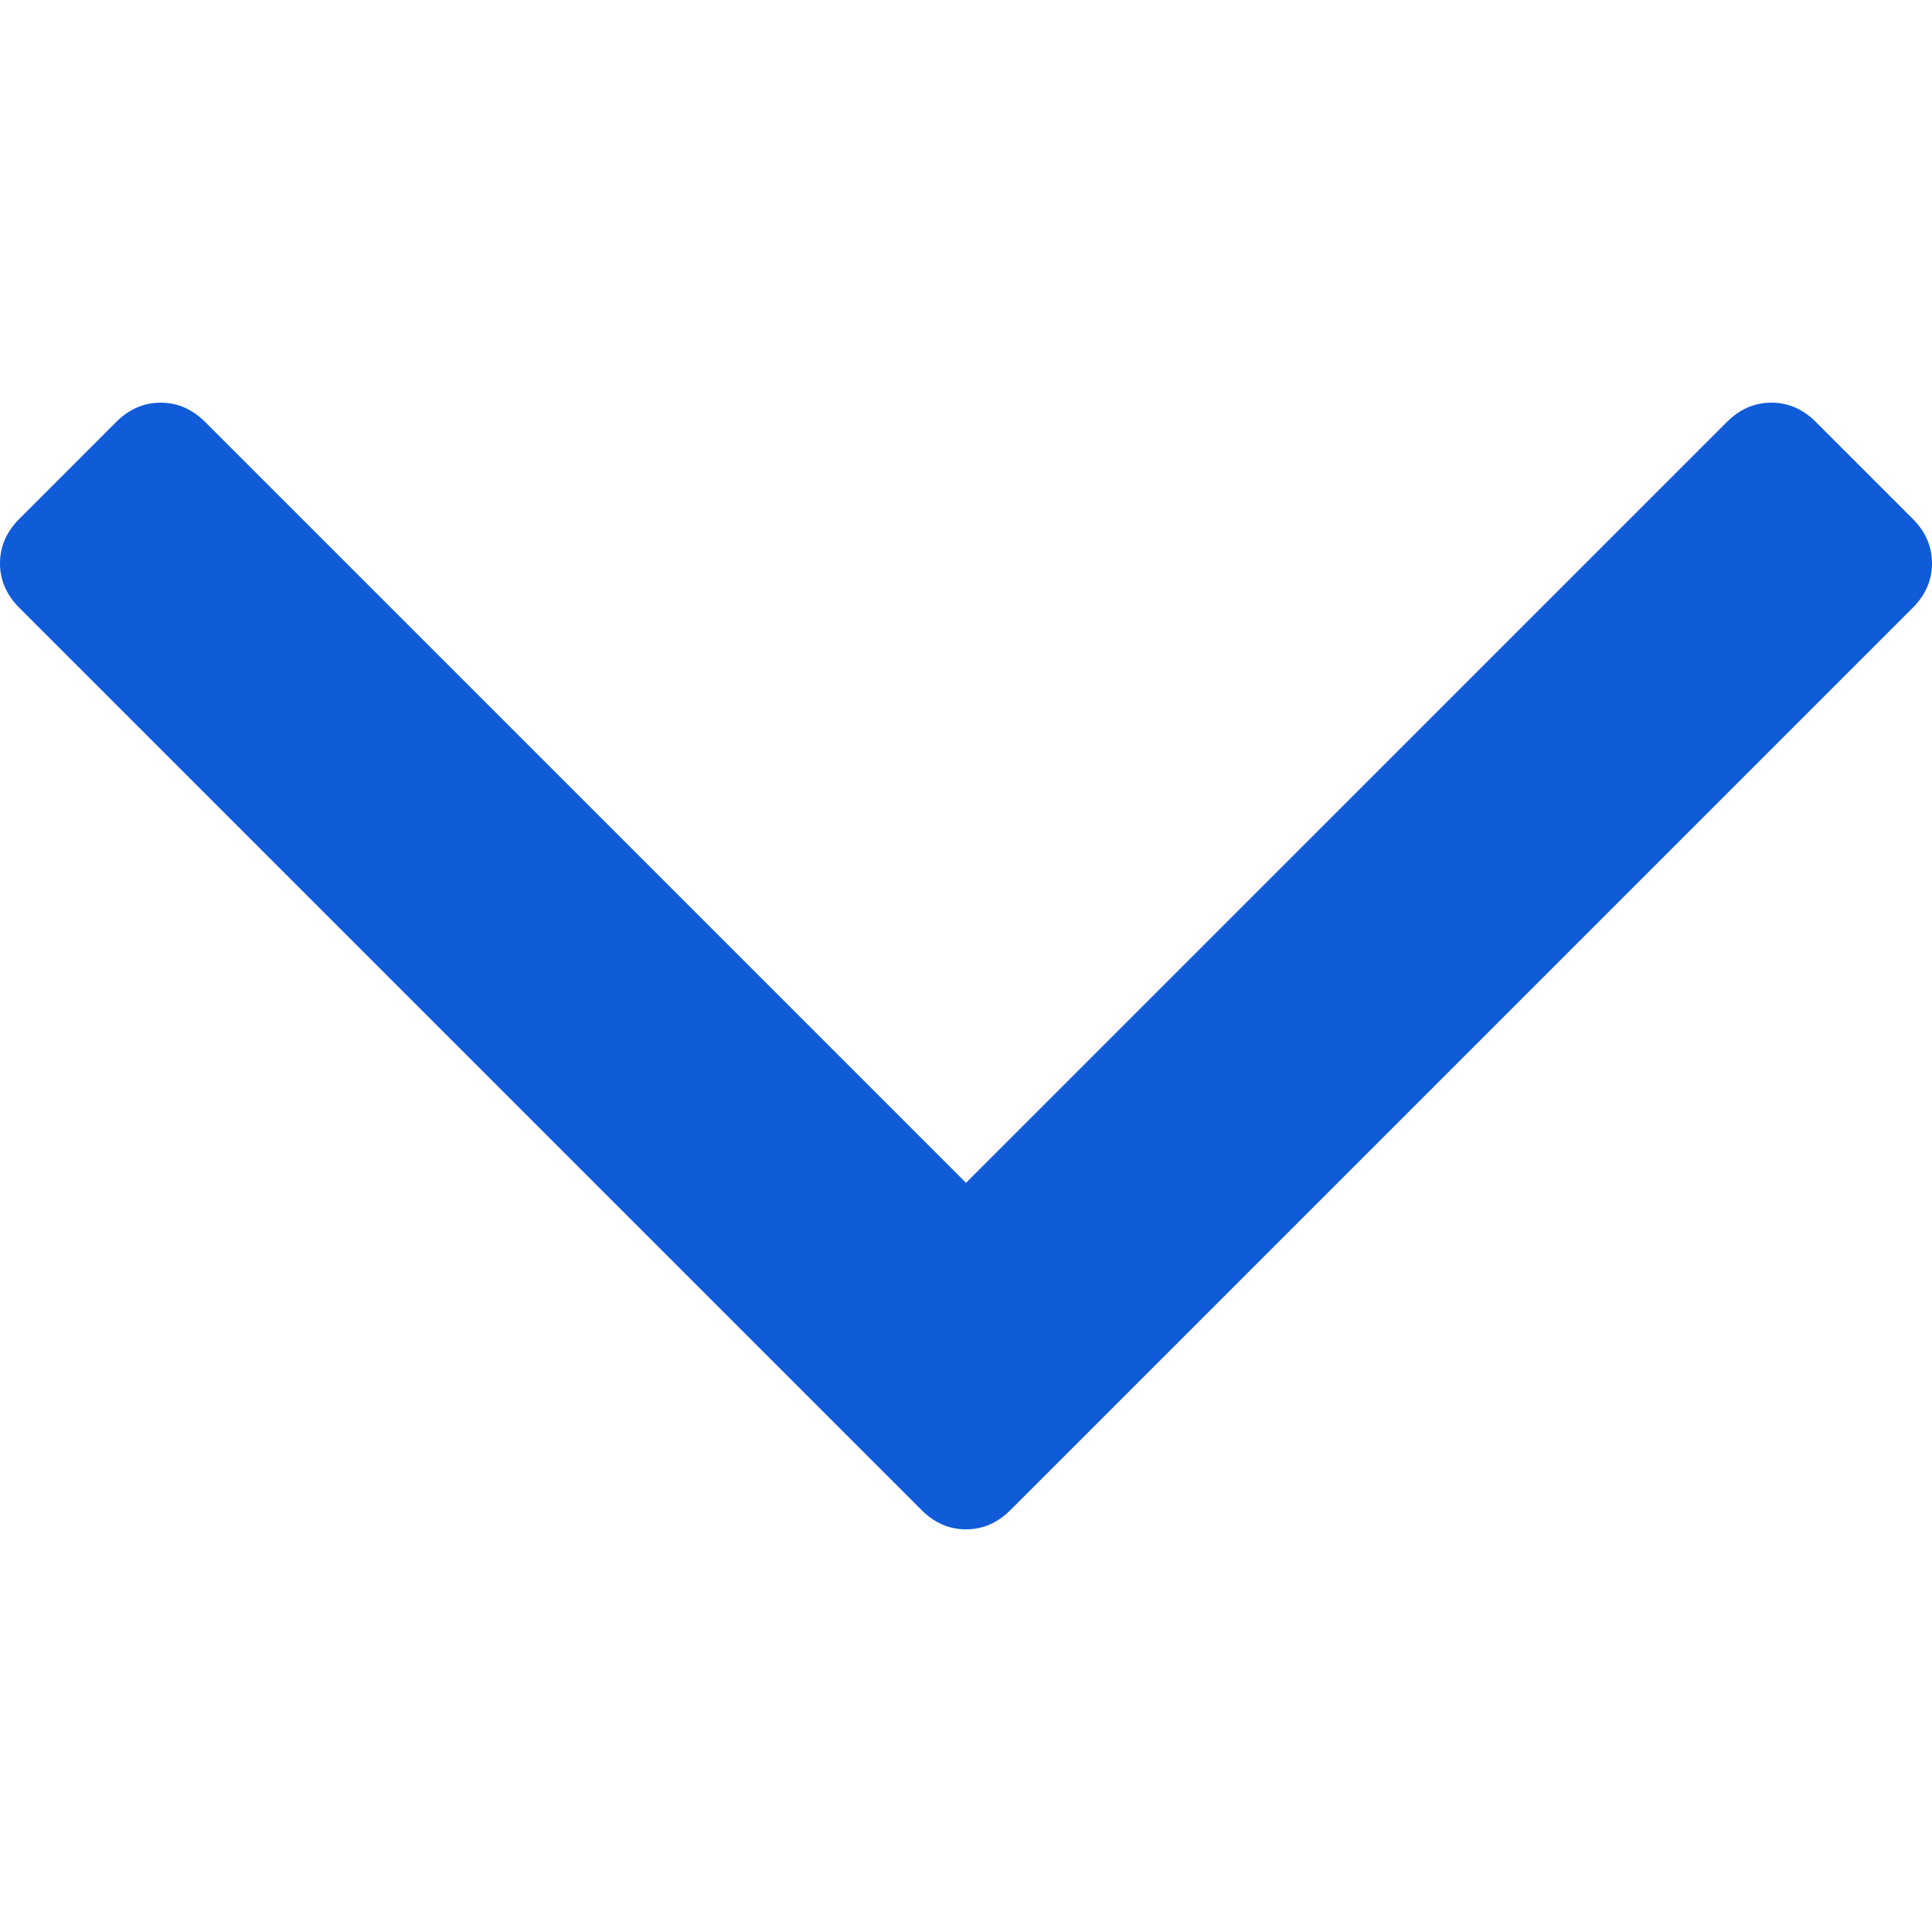
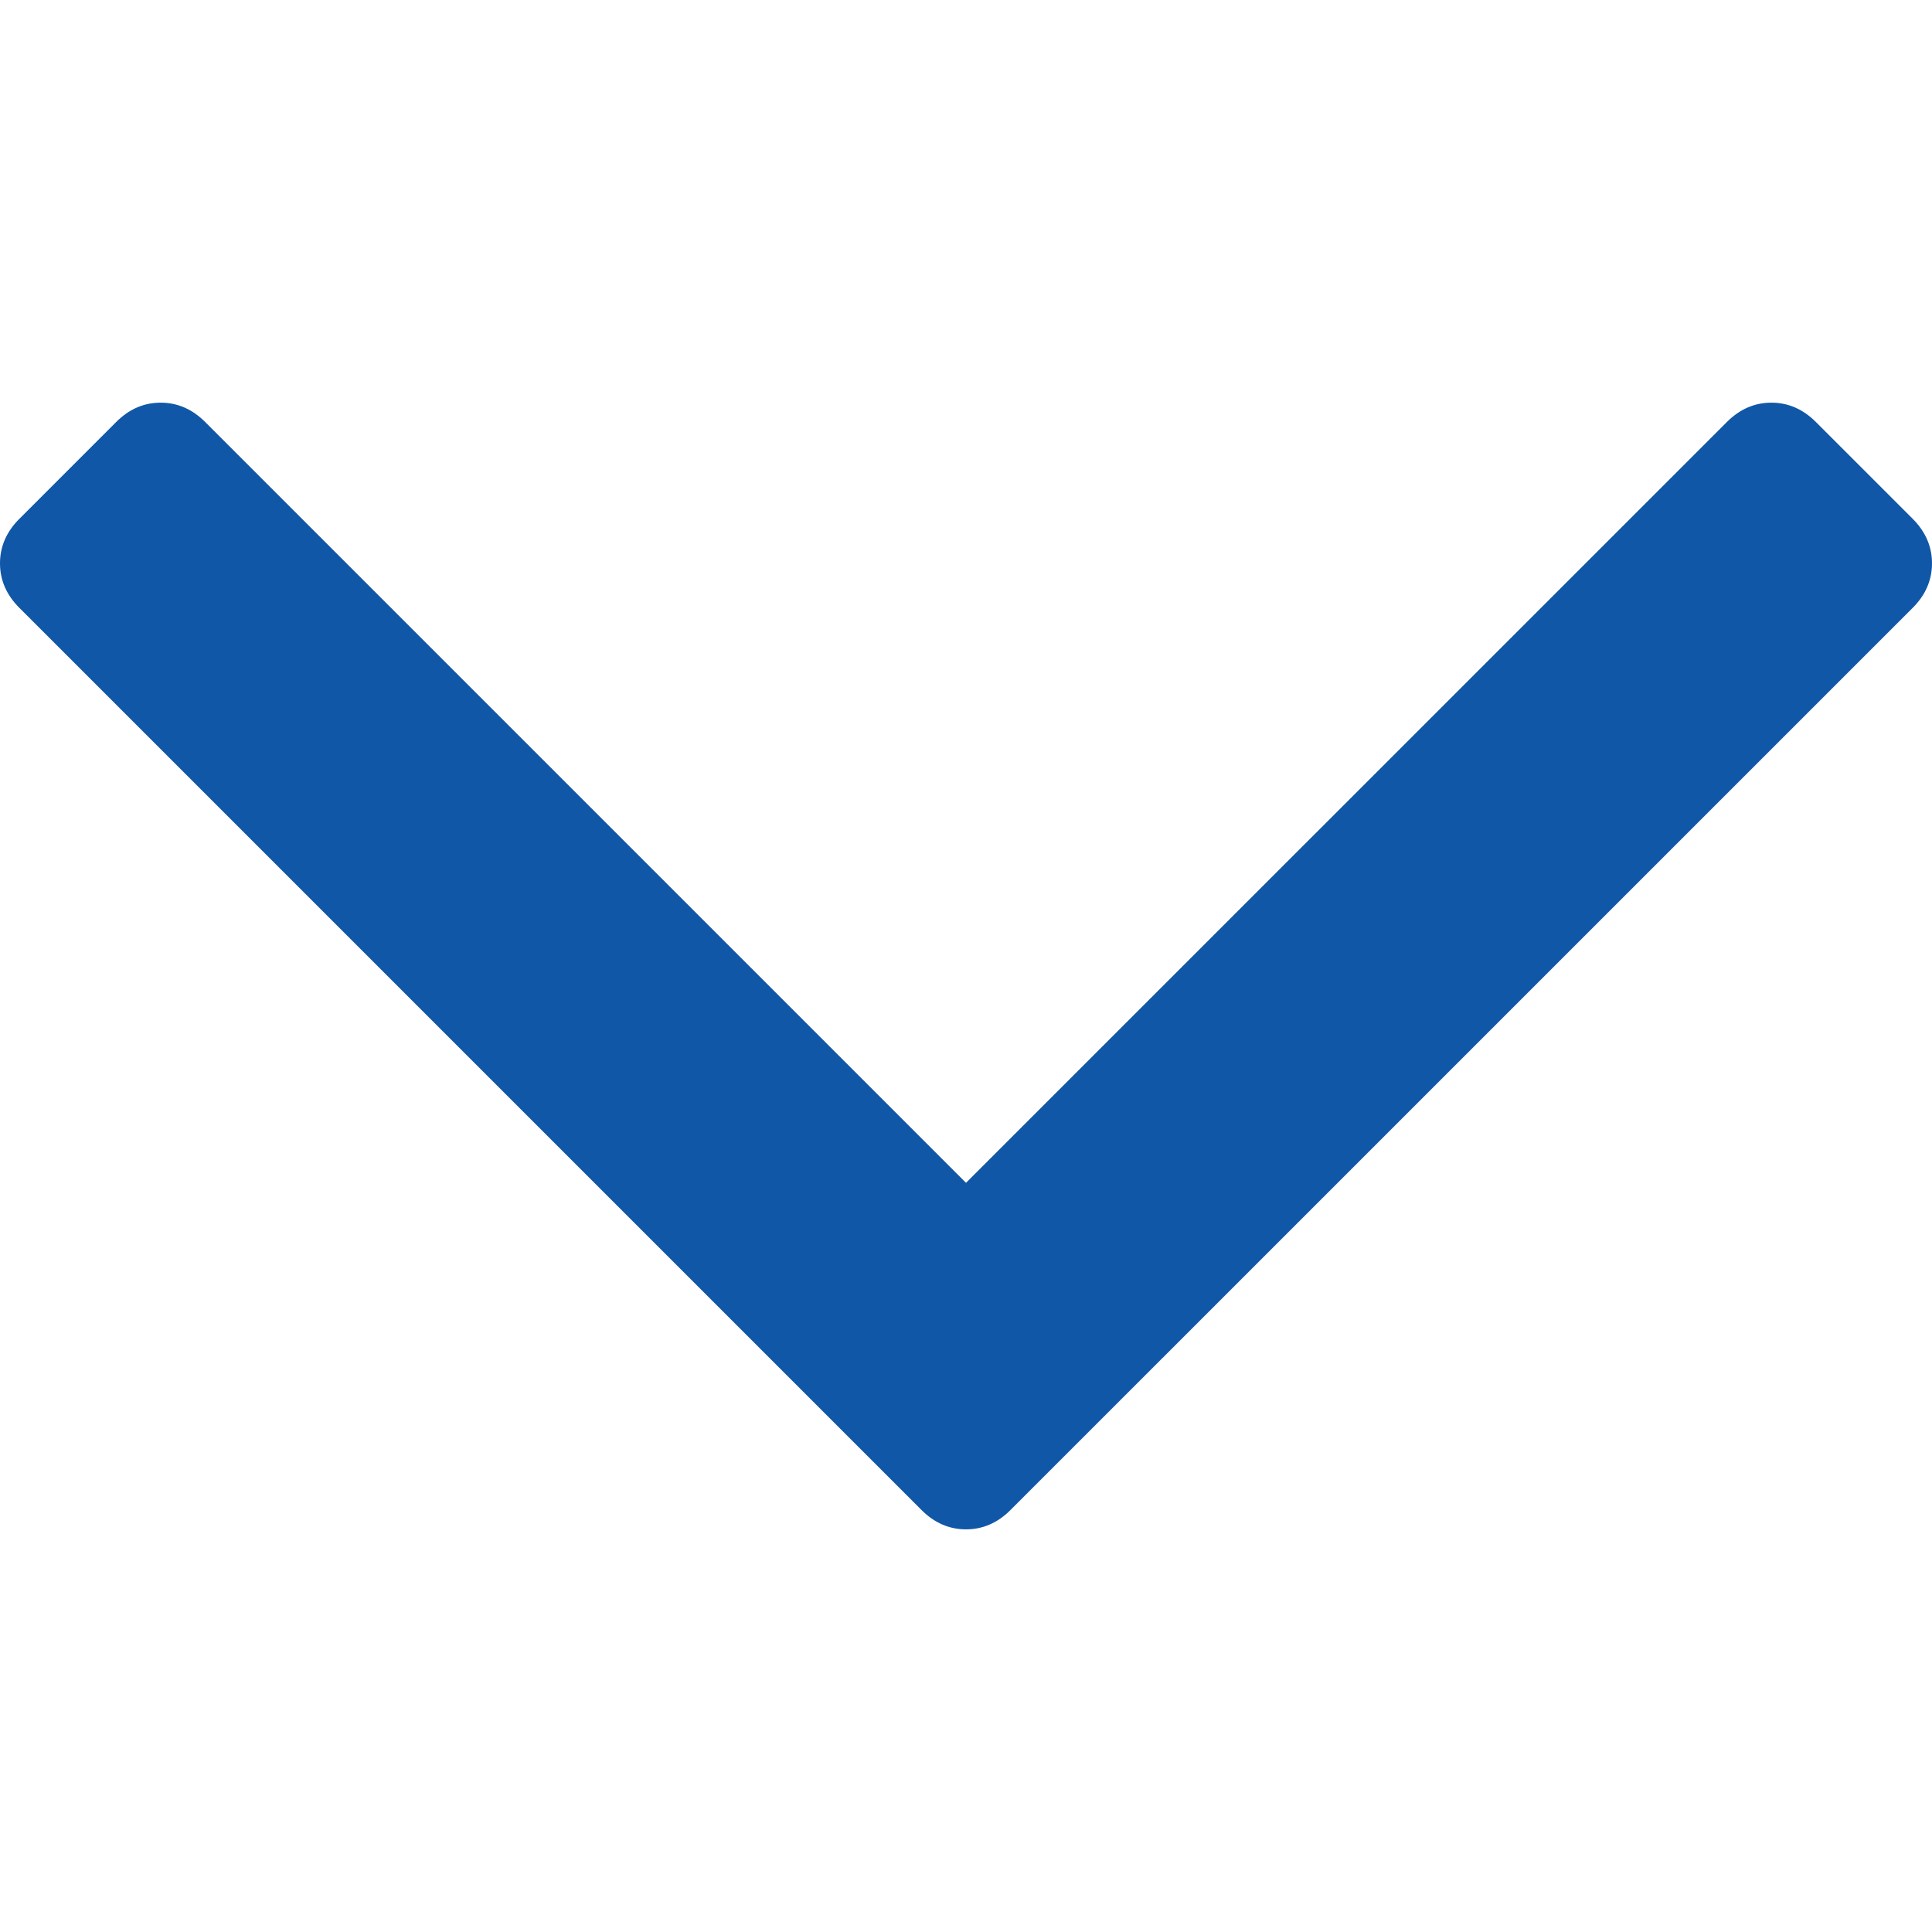
<svg xmlns="http://www.w3.org/2000/svg" width="512" height="512" viewBox="0 0 284.929 284.929">
-   <path d="M282.082 76.51L267.808 62.24c-1.902-1.906-4.093-2.856-6.57-2.856-2.47 0-4.66.95-6.563 2.856L142.465 174.44 30.263 62.24c-1.903-1.905-4.093-2.855-6.567-2.855-2.475 0-4.665.95-6.567 2.856L2.856 76.516C.95 78.417 0 80.607 0 83.082c0 2.473.953 4.663 2.856 6.565L135.9 222.693c1.9 1.903 4.092 2.854 6.566 2.854s4.66-.95 6.562-2.854L282.082 89.647c1.902-1.903 2.847-4.093 2.847-6.565 0-2.475-.946-4.665-2.848-6.57z" fill="#105bd8" />
+   <path d="M282.082 76.51L267.808 62.24c-1.902-1.906-4.093-2.856-6.57-2.856-2.47 0-4.66.95-6.563 2.856L142.465 174.44 30.263 62.24c-1.903-1.905-4.093-2.855-6.567-2.855-2.475 0-4.665.95-6.567 2.856L2.856 76.516C.95 78.417 0 80.607 0 83.082c0 2.473.953 4.663 2.856 6.565L135.9 222.693c1.9 1.903 4.092 2.854 6.566 2.854s4.66-.95 6.562-2.854L282.082 89.647c1.902-1.903 2.847-4.093 2.847-6.565 0-2.475-.946-4.665-2.848-6.57z" fill="#1157A7" />
</svg>
